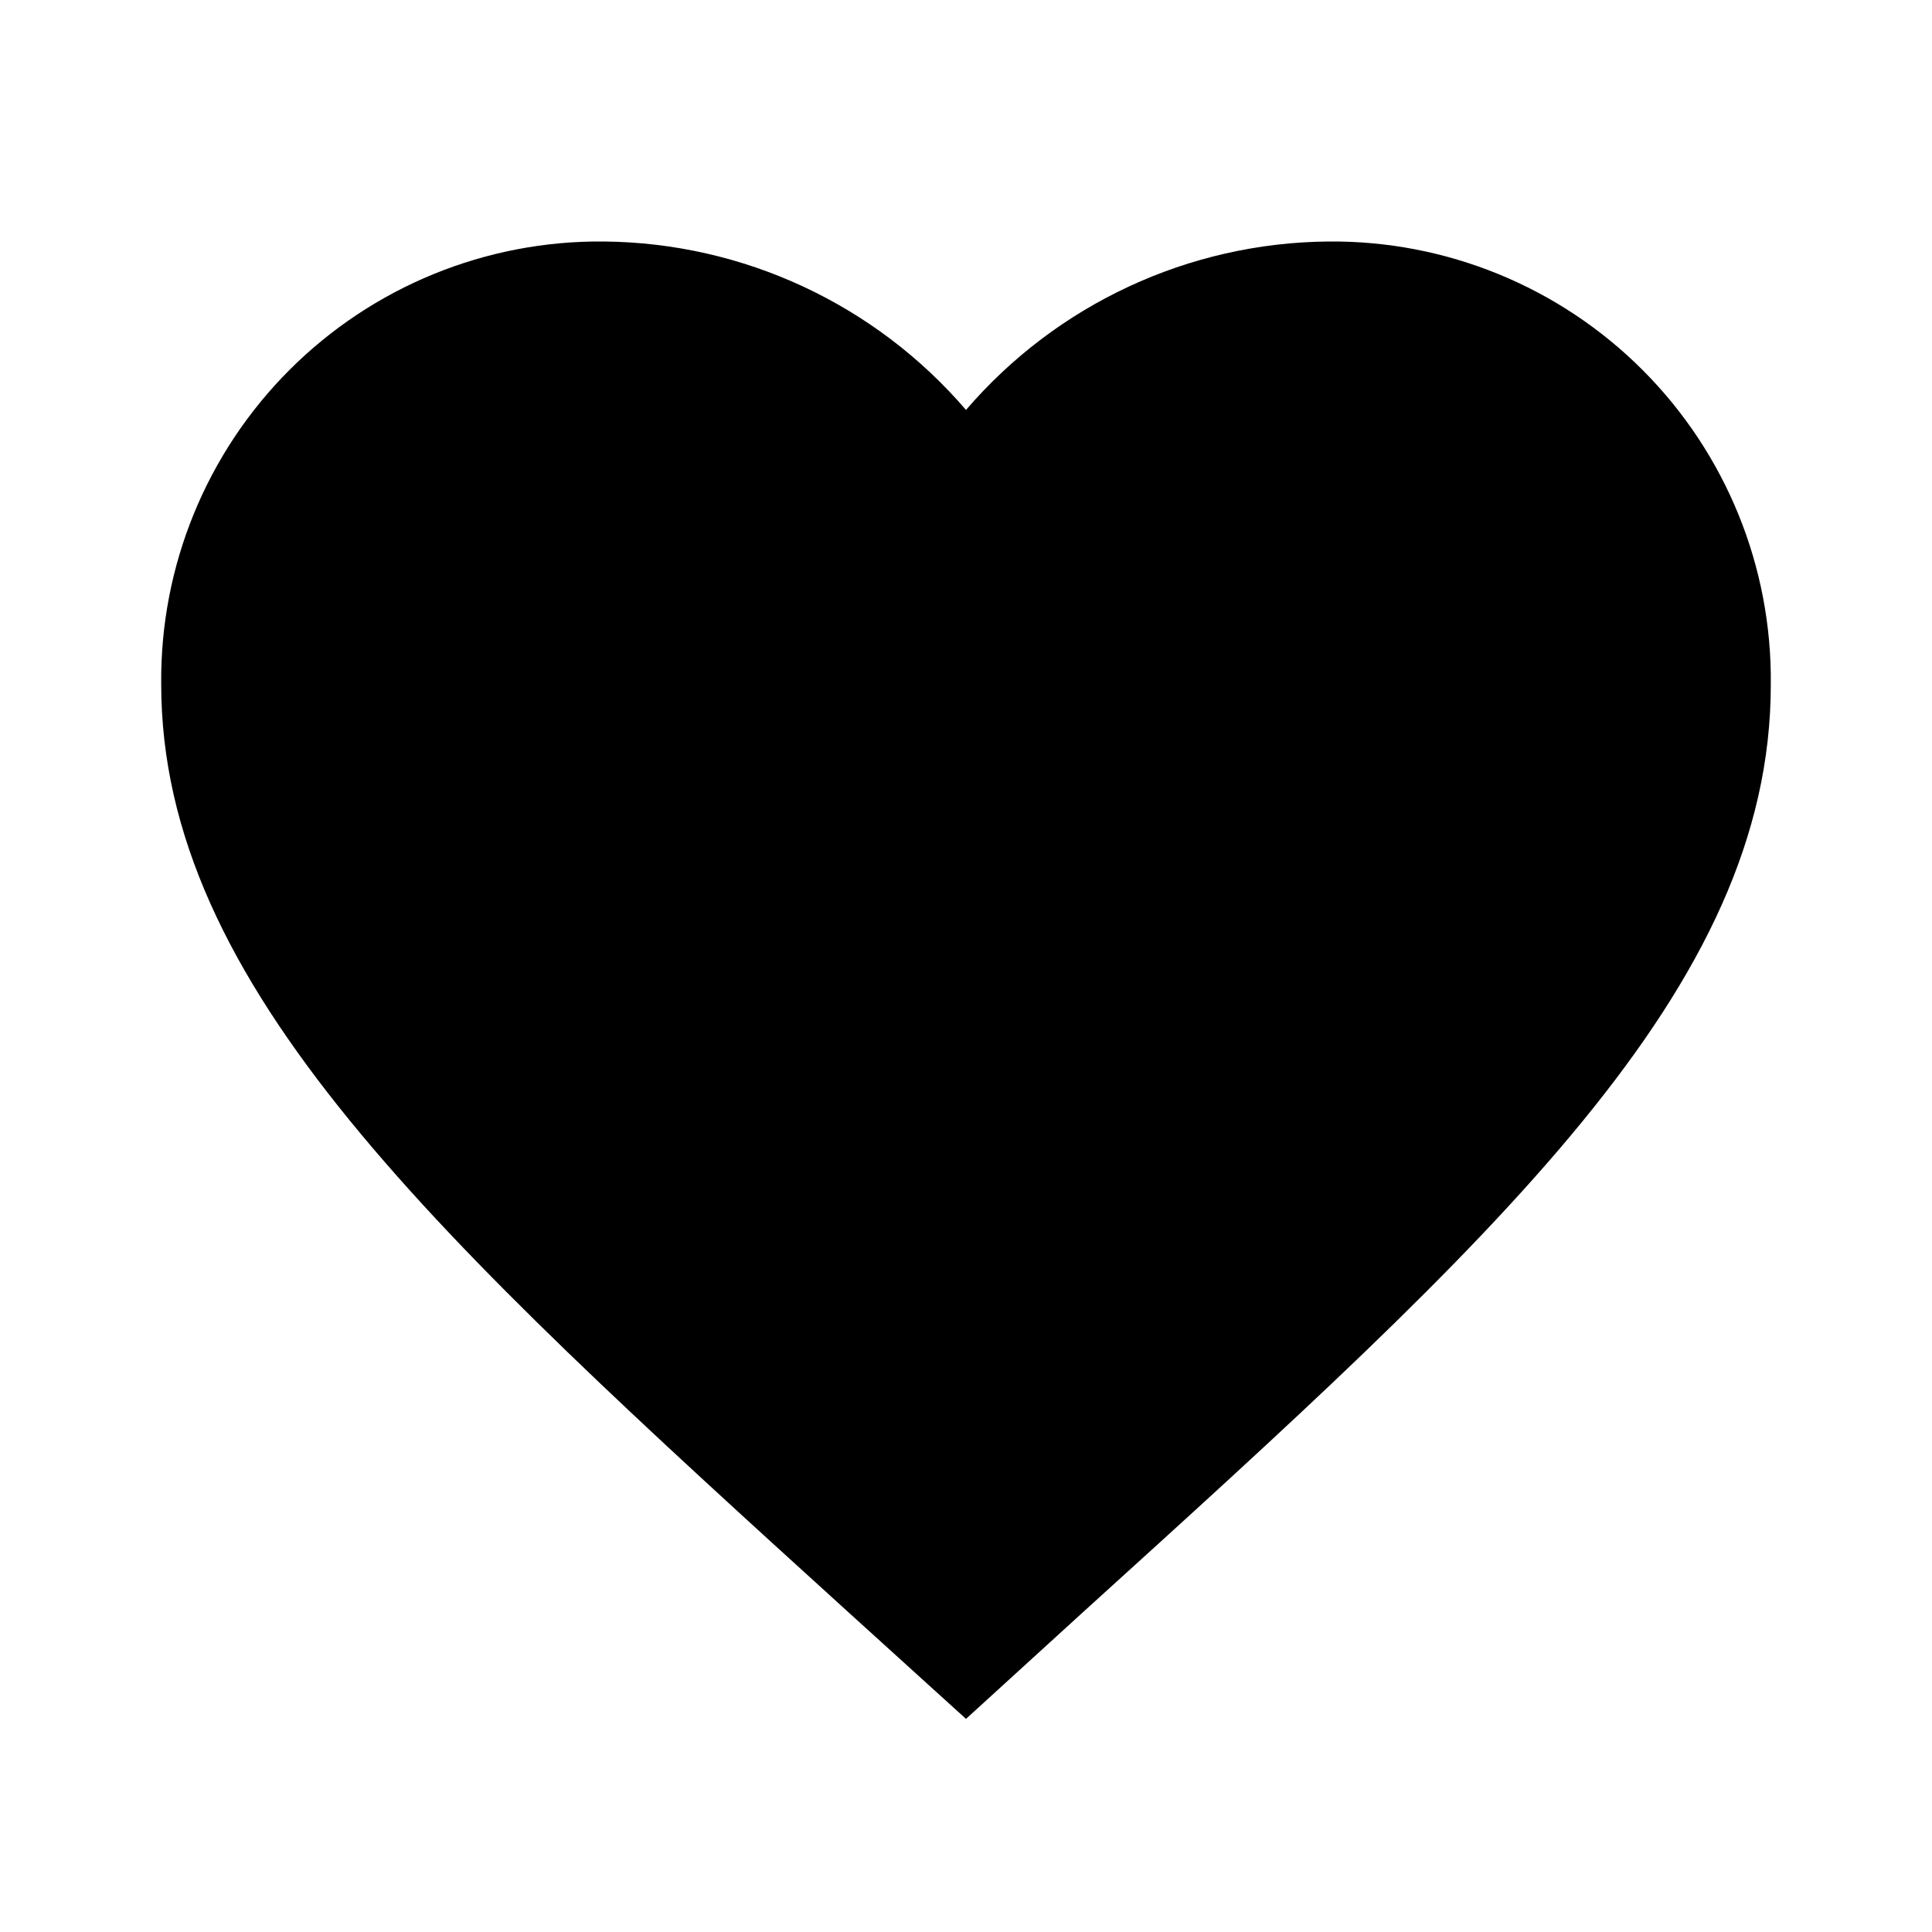
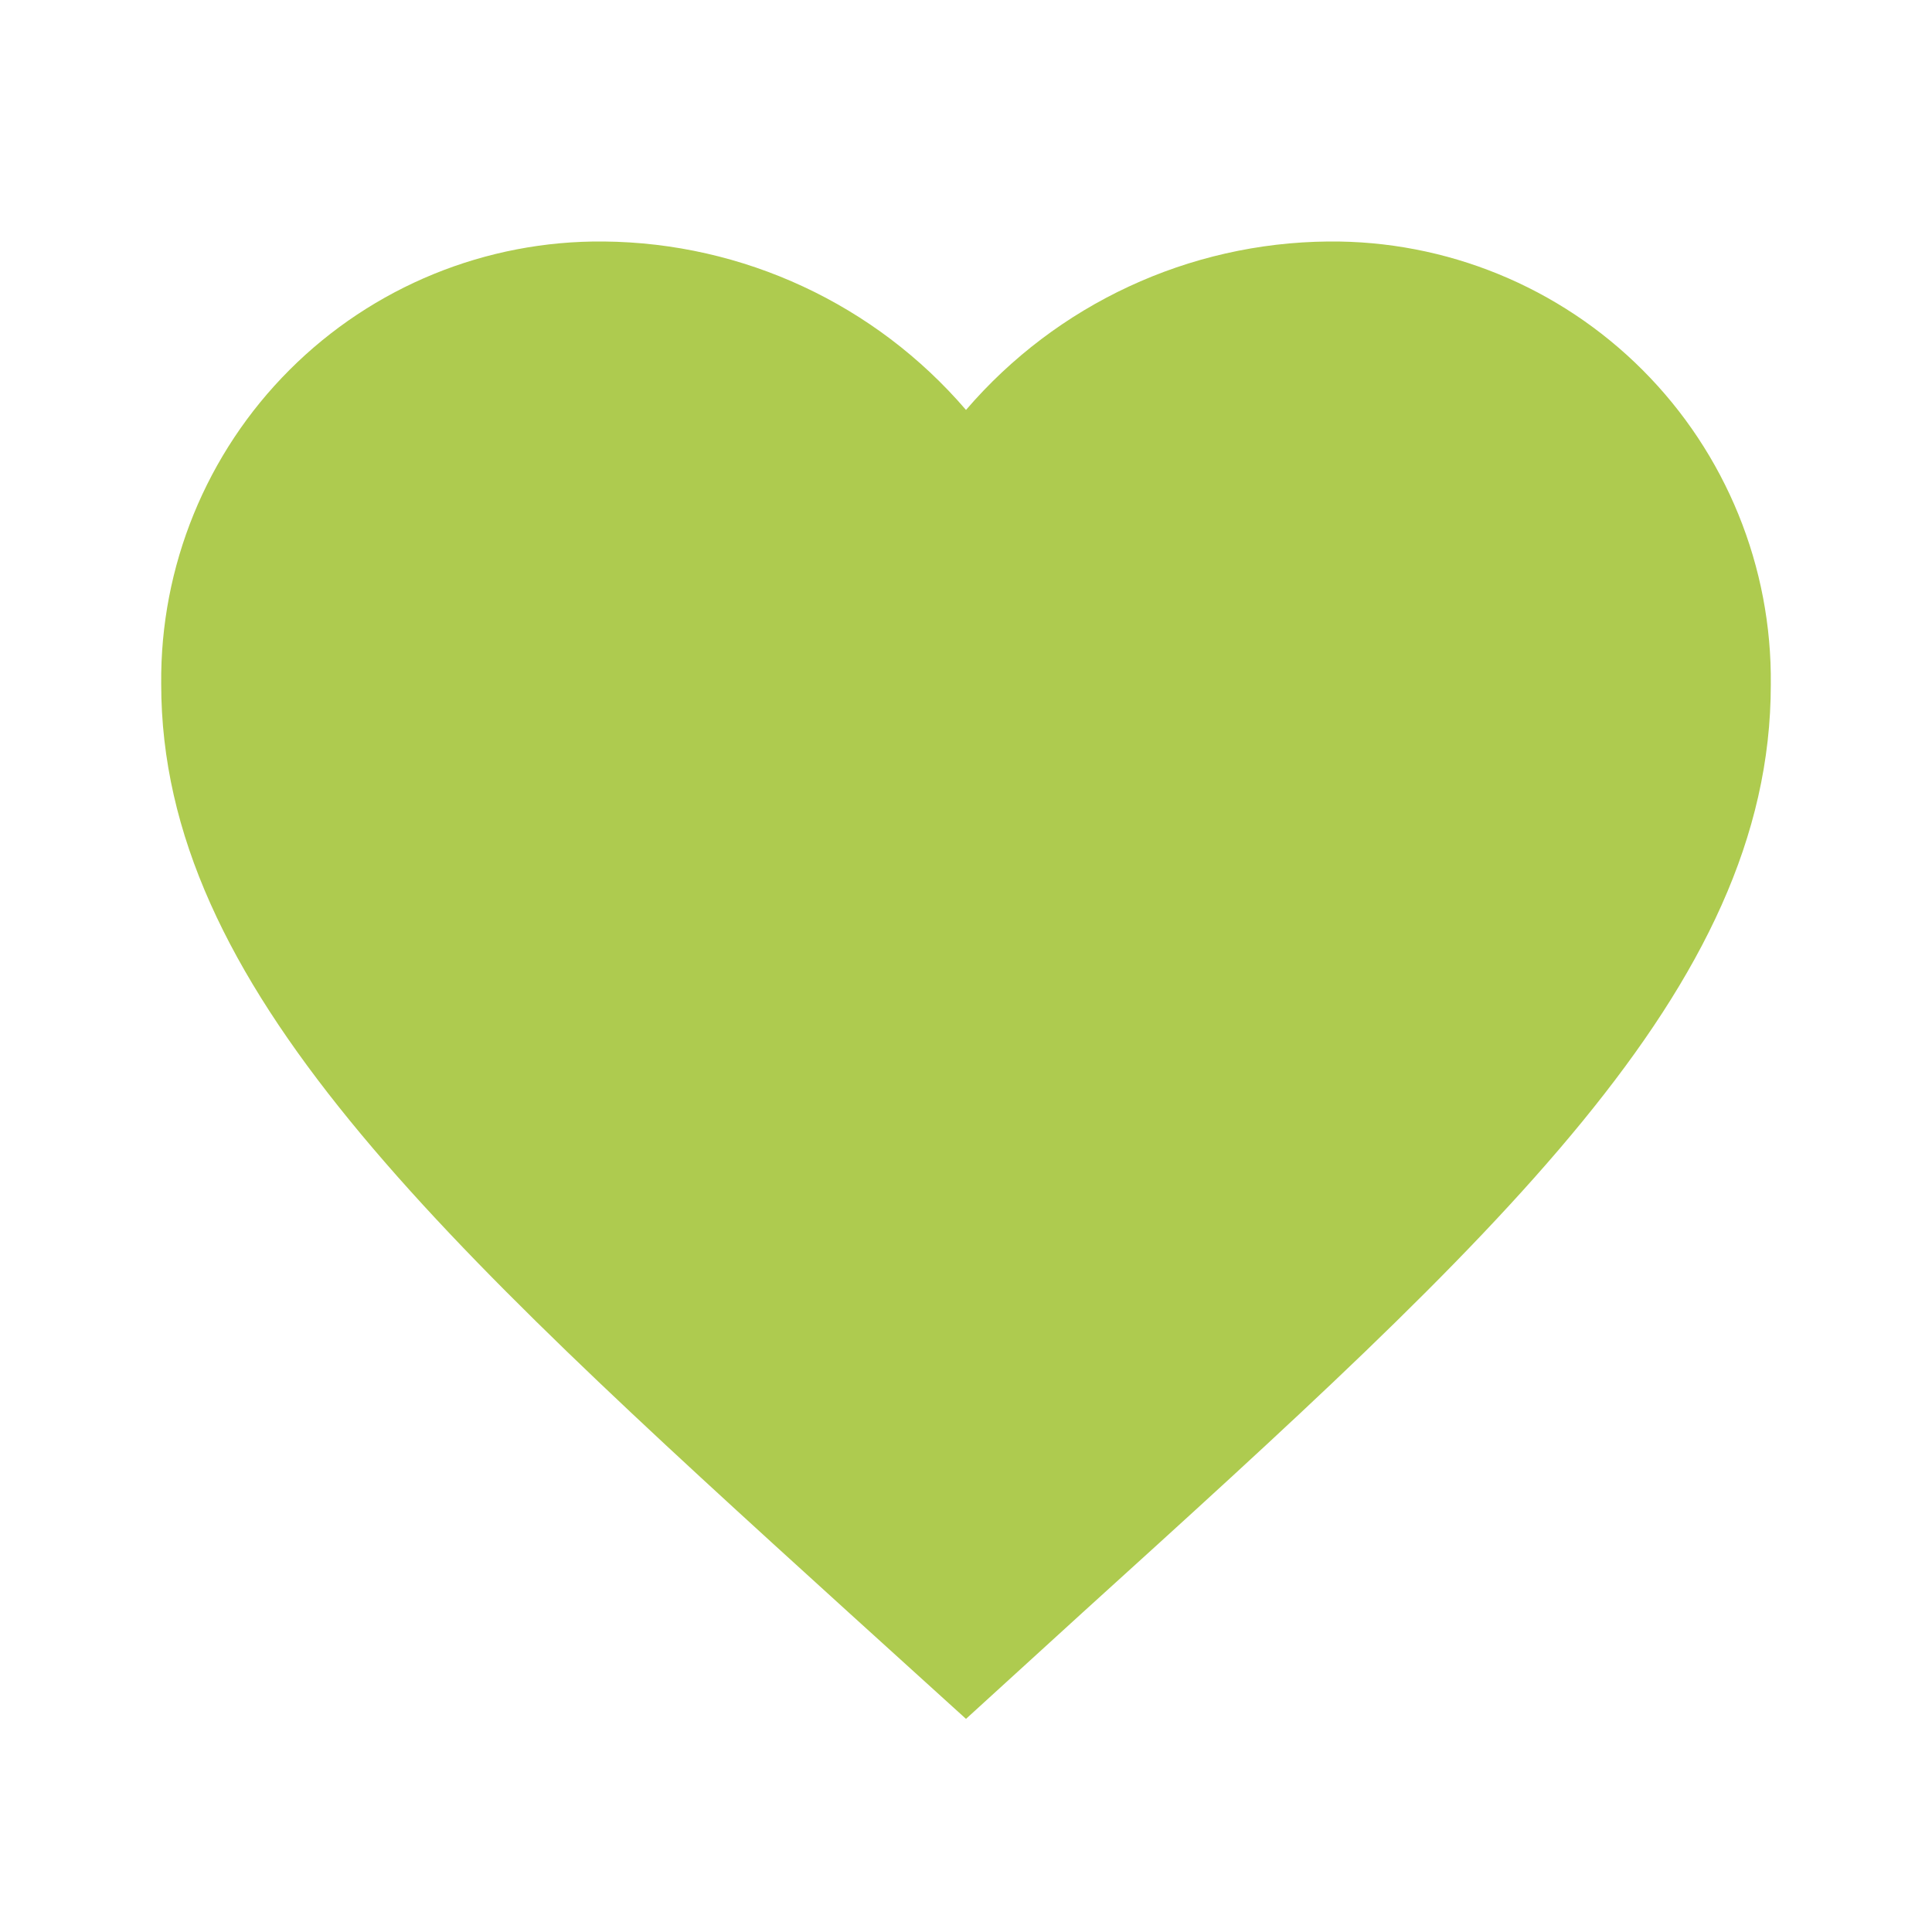
<svg xmlns="http://www.w3.org/2000/svg" id="Layer_1" data-name="Layer 1" viewBox="0 0 32 32">
-   <path id="Shape" d="M22,4a8,8,0,0,0-6,2.79A8,8,0,0,0,10,4a7.26,7.26,0,0,0-7.33,7.33c0,5,4.53,9.15,11.4,15.39L16,28.47l1.93-1.76c6.87-6.23,11.4-10.33,11.4-15.37A7.26,7.26,0,0,0,22,4h0Z" />
+   <path fill="#AECB4F" id="Shape" d="M22,4a8,8,0,0,0-6,2.79A8,8,0,0,0,10,4a7.26,7.26,0,0,0-7.33,7.33c0,5,4.53,9.15,11.4,15.39L16,28.47l1.93-1.76c6.87-6.23,11.4-10.33,11.4-15.37A7.26,7.26,0,0,0,22,4h0Z" />
</svg>
